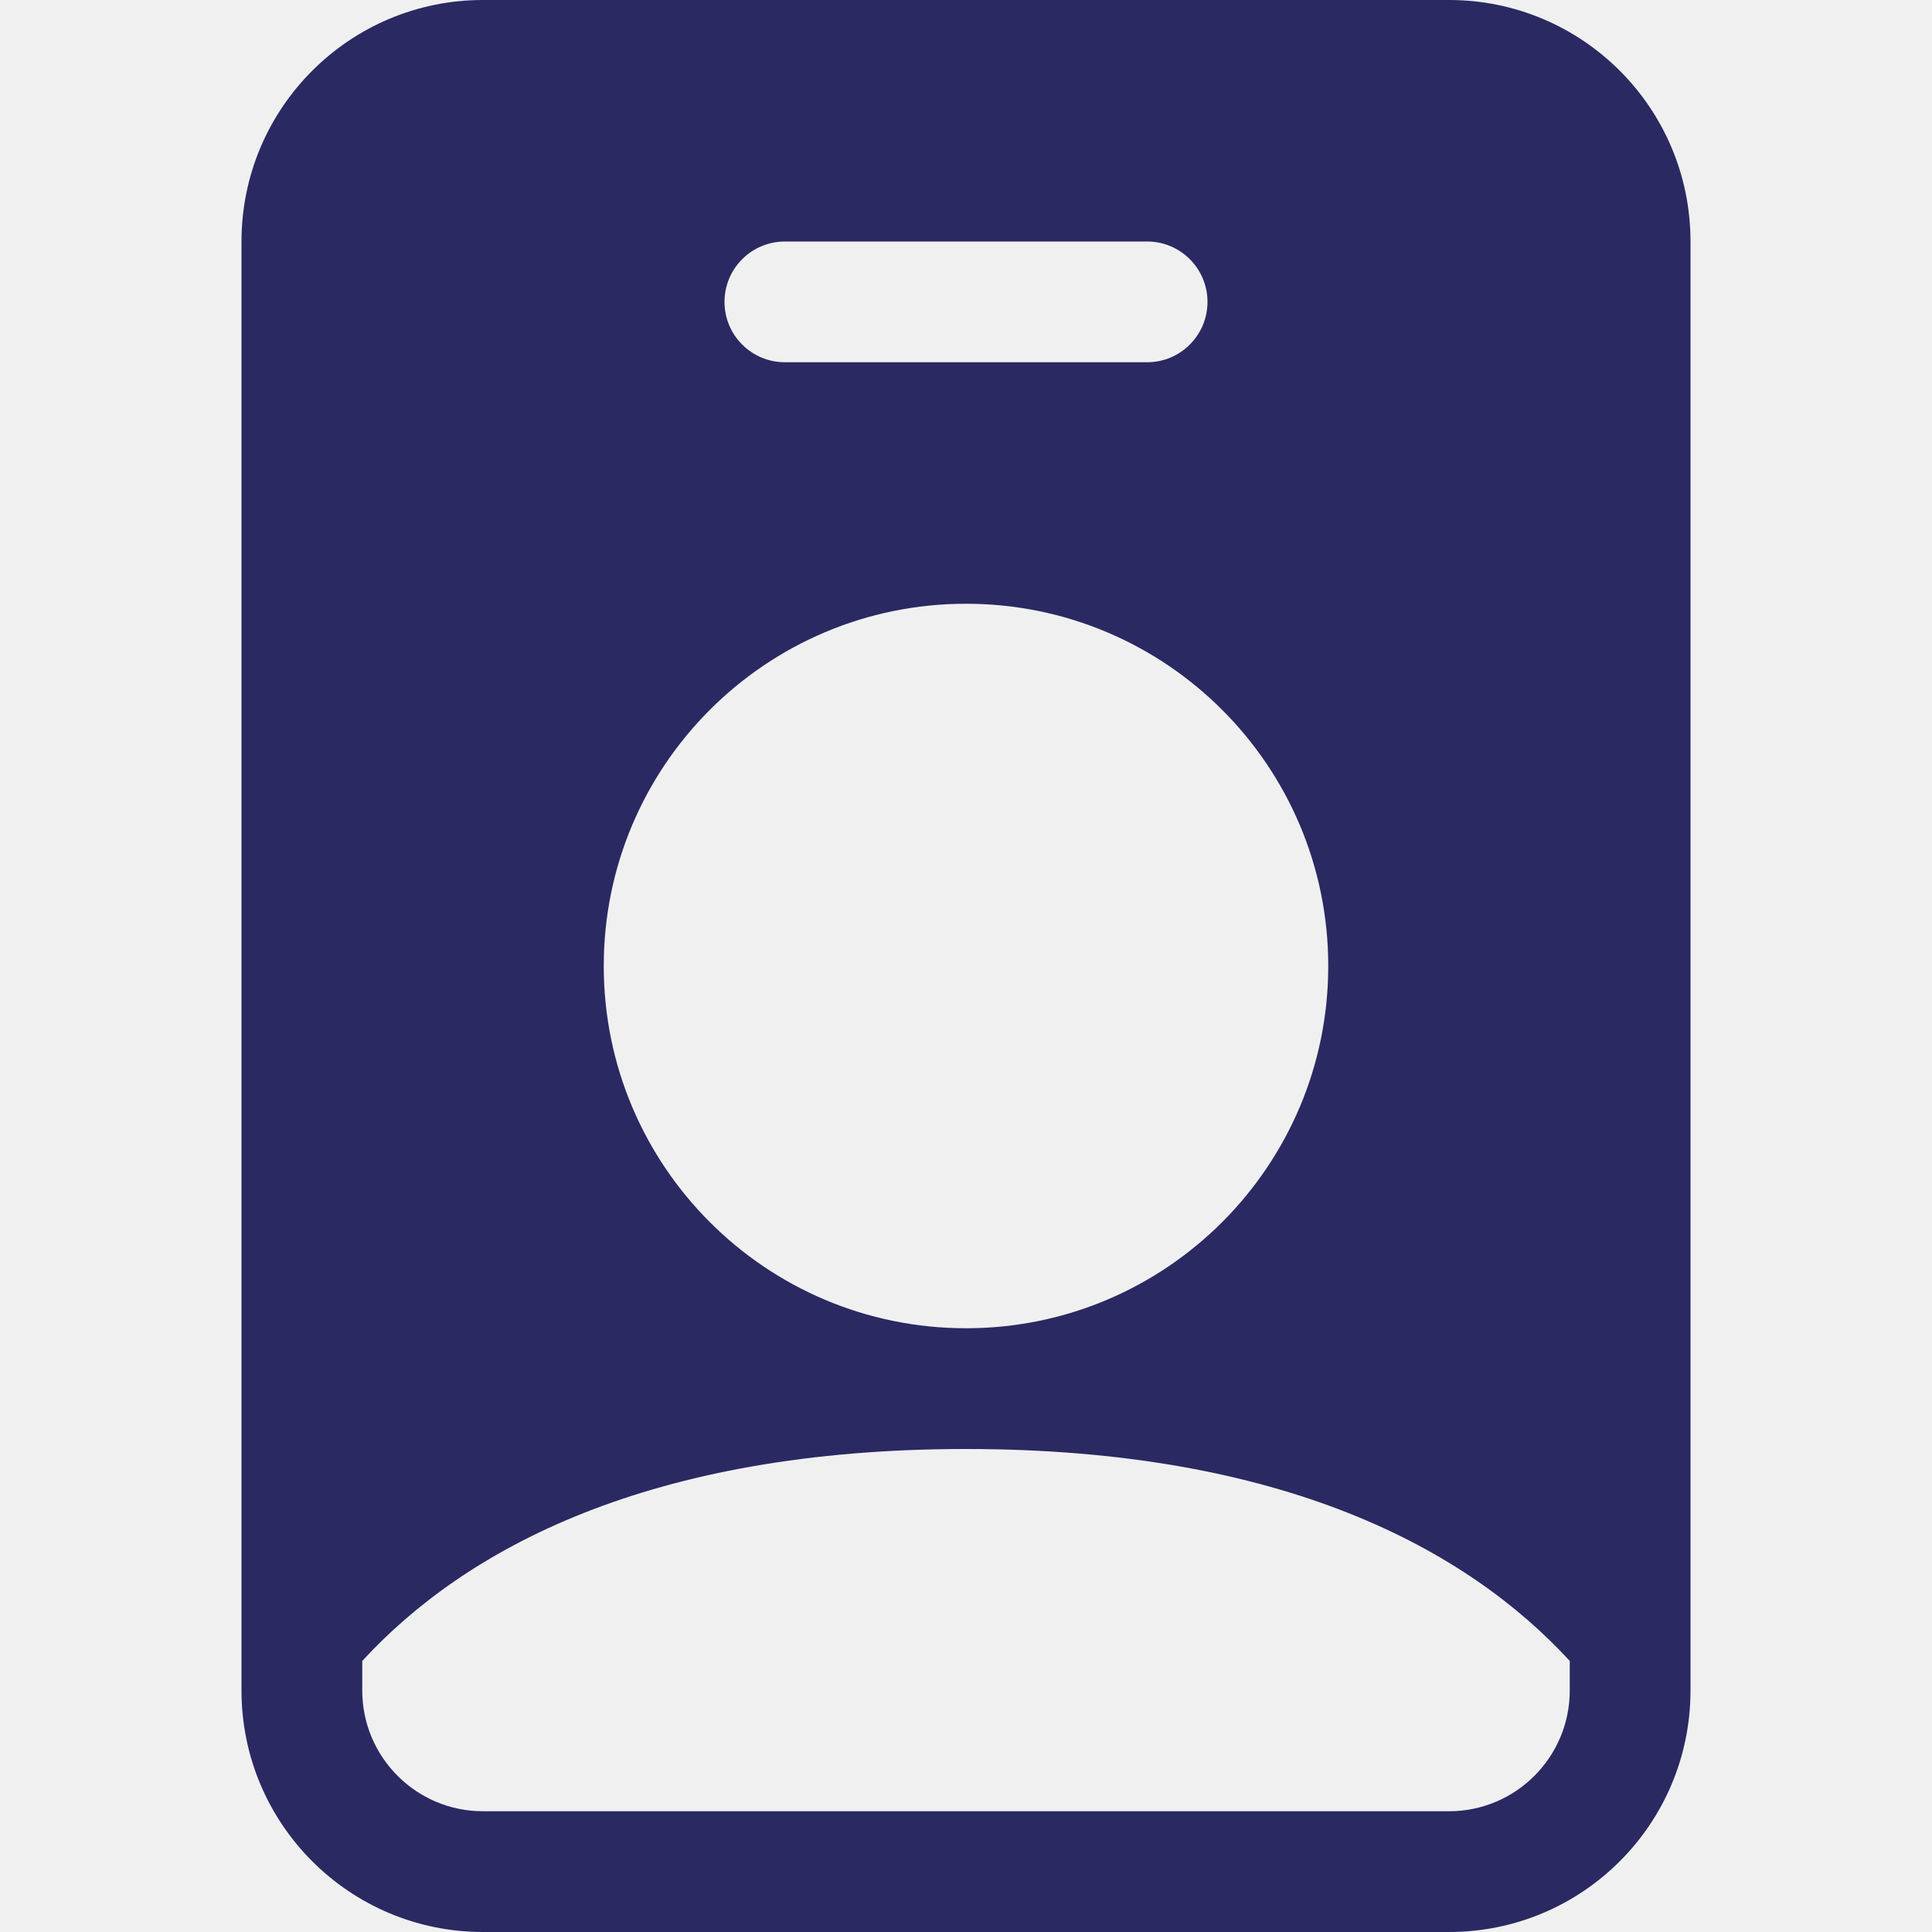
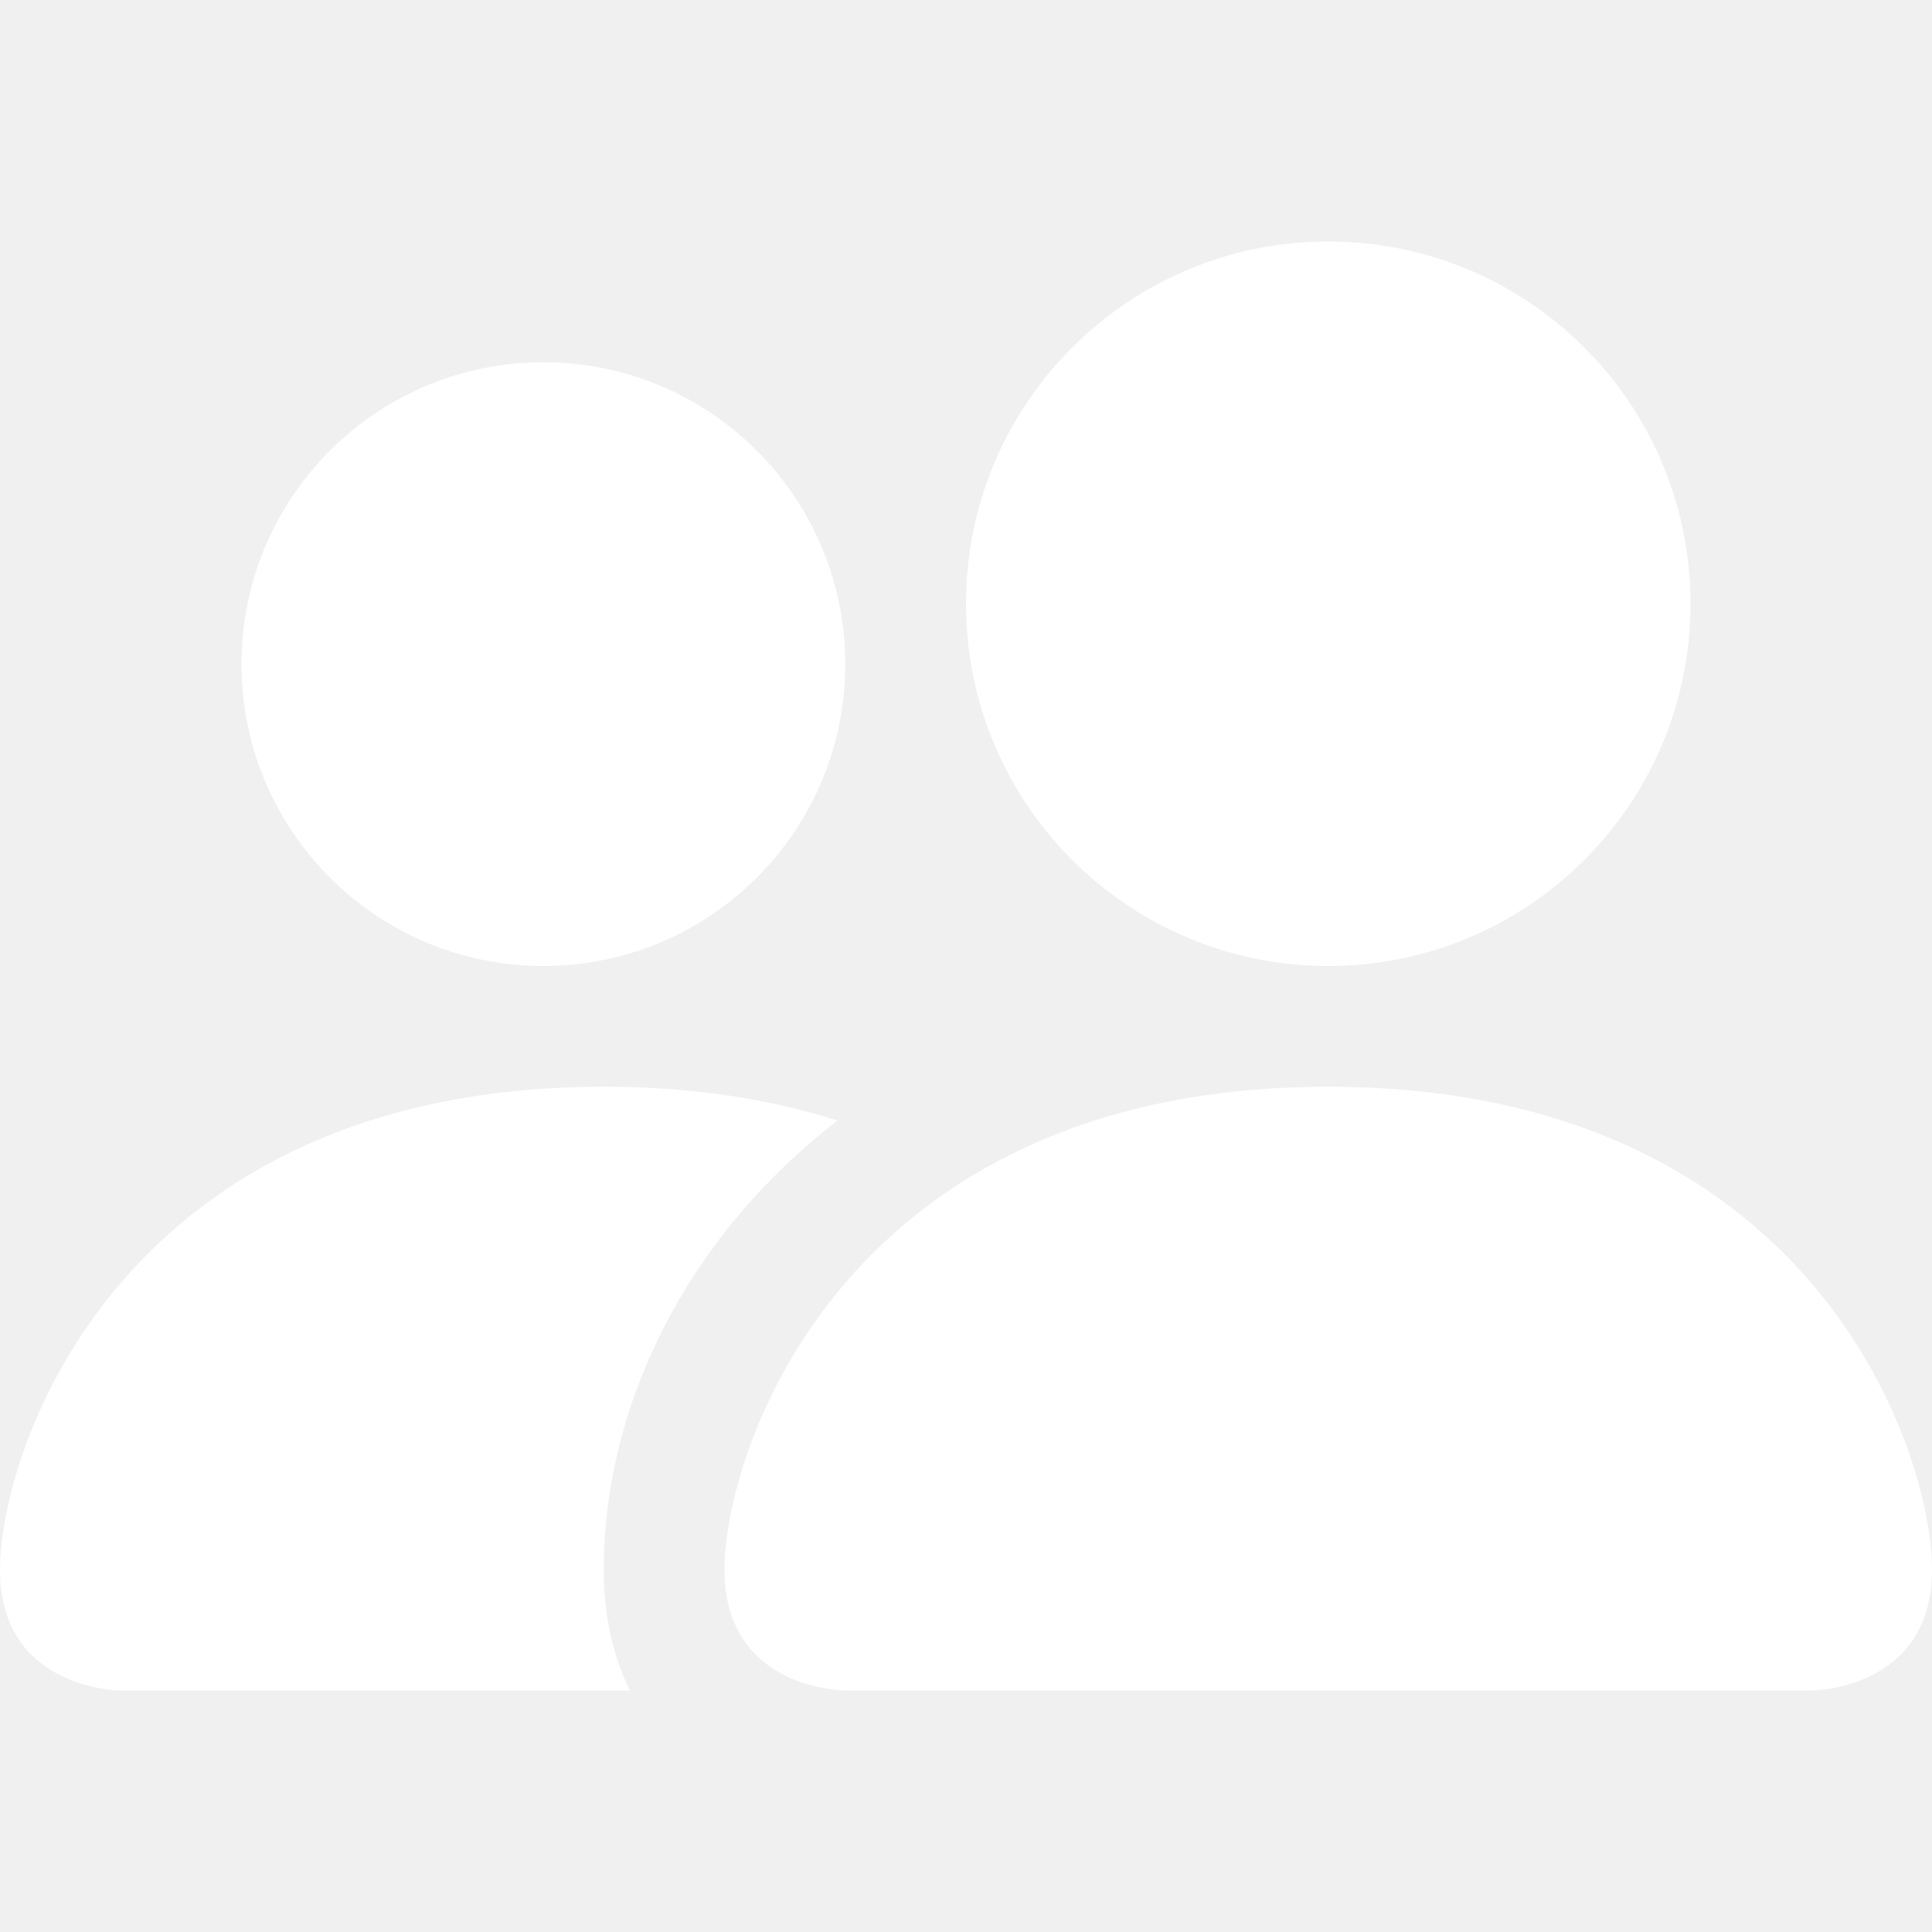
- <svg xmlns="http://www.w3.org/2000/svg" width="20" height="20" viewBox="0 0 20 20" fill="none">
-   <path d="M2.5 2.5C2.5 1.119 3.619 0 5 0H15C16.381 0 17.5 1.119 17.5 2.5V17.5C17.5 18.881 16.381 20 15 20H5C3.619 20 2.5 18.881 2.5 17.5V2.5ZM8.125 2.5C7.78 2.5 7.5 2.78 7.5 3.125C7.5 3.47 7.78 3.75 8.125 3.75H11.875C12.22 3.75 12.5 3.47 12.5 3.125C12.5 2.78 12.22 2.5 11.875 2.5H8.125ZM10 13.75C12.071 13.75 13.75 12.071 13.75 10C13.75 7.929 12.071 6.25 10 6.25C7.929 6.25 6.25 7.929 6.25 10C6.25 12.071 7.929 13.75 10 13.75ZM16.25 17.194C15.182 16.032 13.279 15 10 15C6.721 15 4.818 16.032 3.75 17.194V17.5C3.75 18.19 4.31 18.75 5 18.75H15C15.69 18.75 16.25 18.19 16.25 17.5V17.194Z" fill="#2A2962" />
+ <svg xmlns="http://www.w3.org/2000/svg" width="40" height="40" viewBox="0 0 40 40" fill="none">
+   <path d="M17.5 35C17.5 35 15 35 15 32.5C15 30 17.5 22.5 27.5 22.5C37.5 22.5 40 30 40 32.5C40 35 37.5 35 37.5 35H17.5Z" fill="white" />
+   <path d="M27.5 20C31.642 20 35 16.642 35 12.5C35 8.358 31.642 5 27.5 5C23.358 5 20 8.358 20 12.5C20 16.642 23.358 20 27.5 20Z" fill="white" />
+   <path fill-rule="evenodd" clip-rule="evenodd" d="M13.041 35C12.689 34.29 12.5 33.448 12.5 32.5C12.5 29.111 14.198 25.626 17.34 23.2C15.965 22.76 14.363 22.5 12.5 22.5C2.5 22.5 0 30 0 32.5C0 35 2.5 35 2.5 35H13.041Z" fill="white" />
+   <path d="M11.25 20C14.702 20 17.5 17.202 17.5 13.75C17.5 10.298 14.702 7.5 11.25 7.5C7.798 7.5 5 10.298 5 13.75C5 17.202 7.798 20 11.25 20Z" fill="white" />
</svg>
